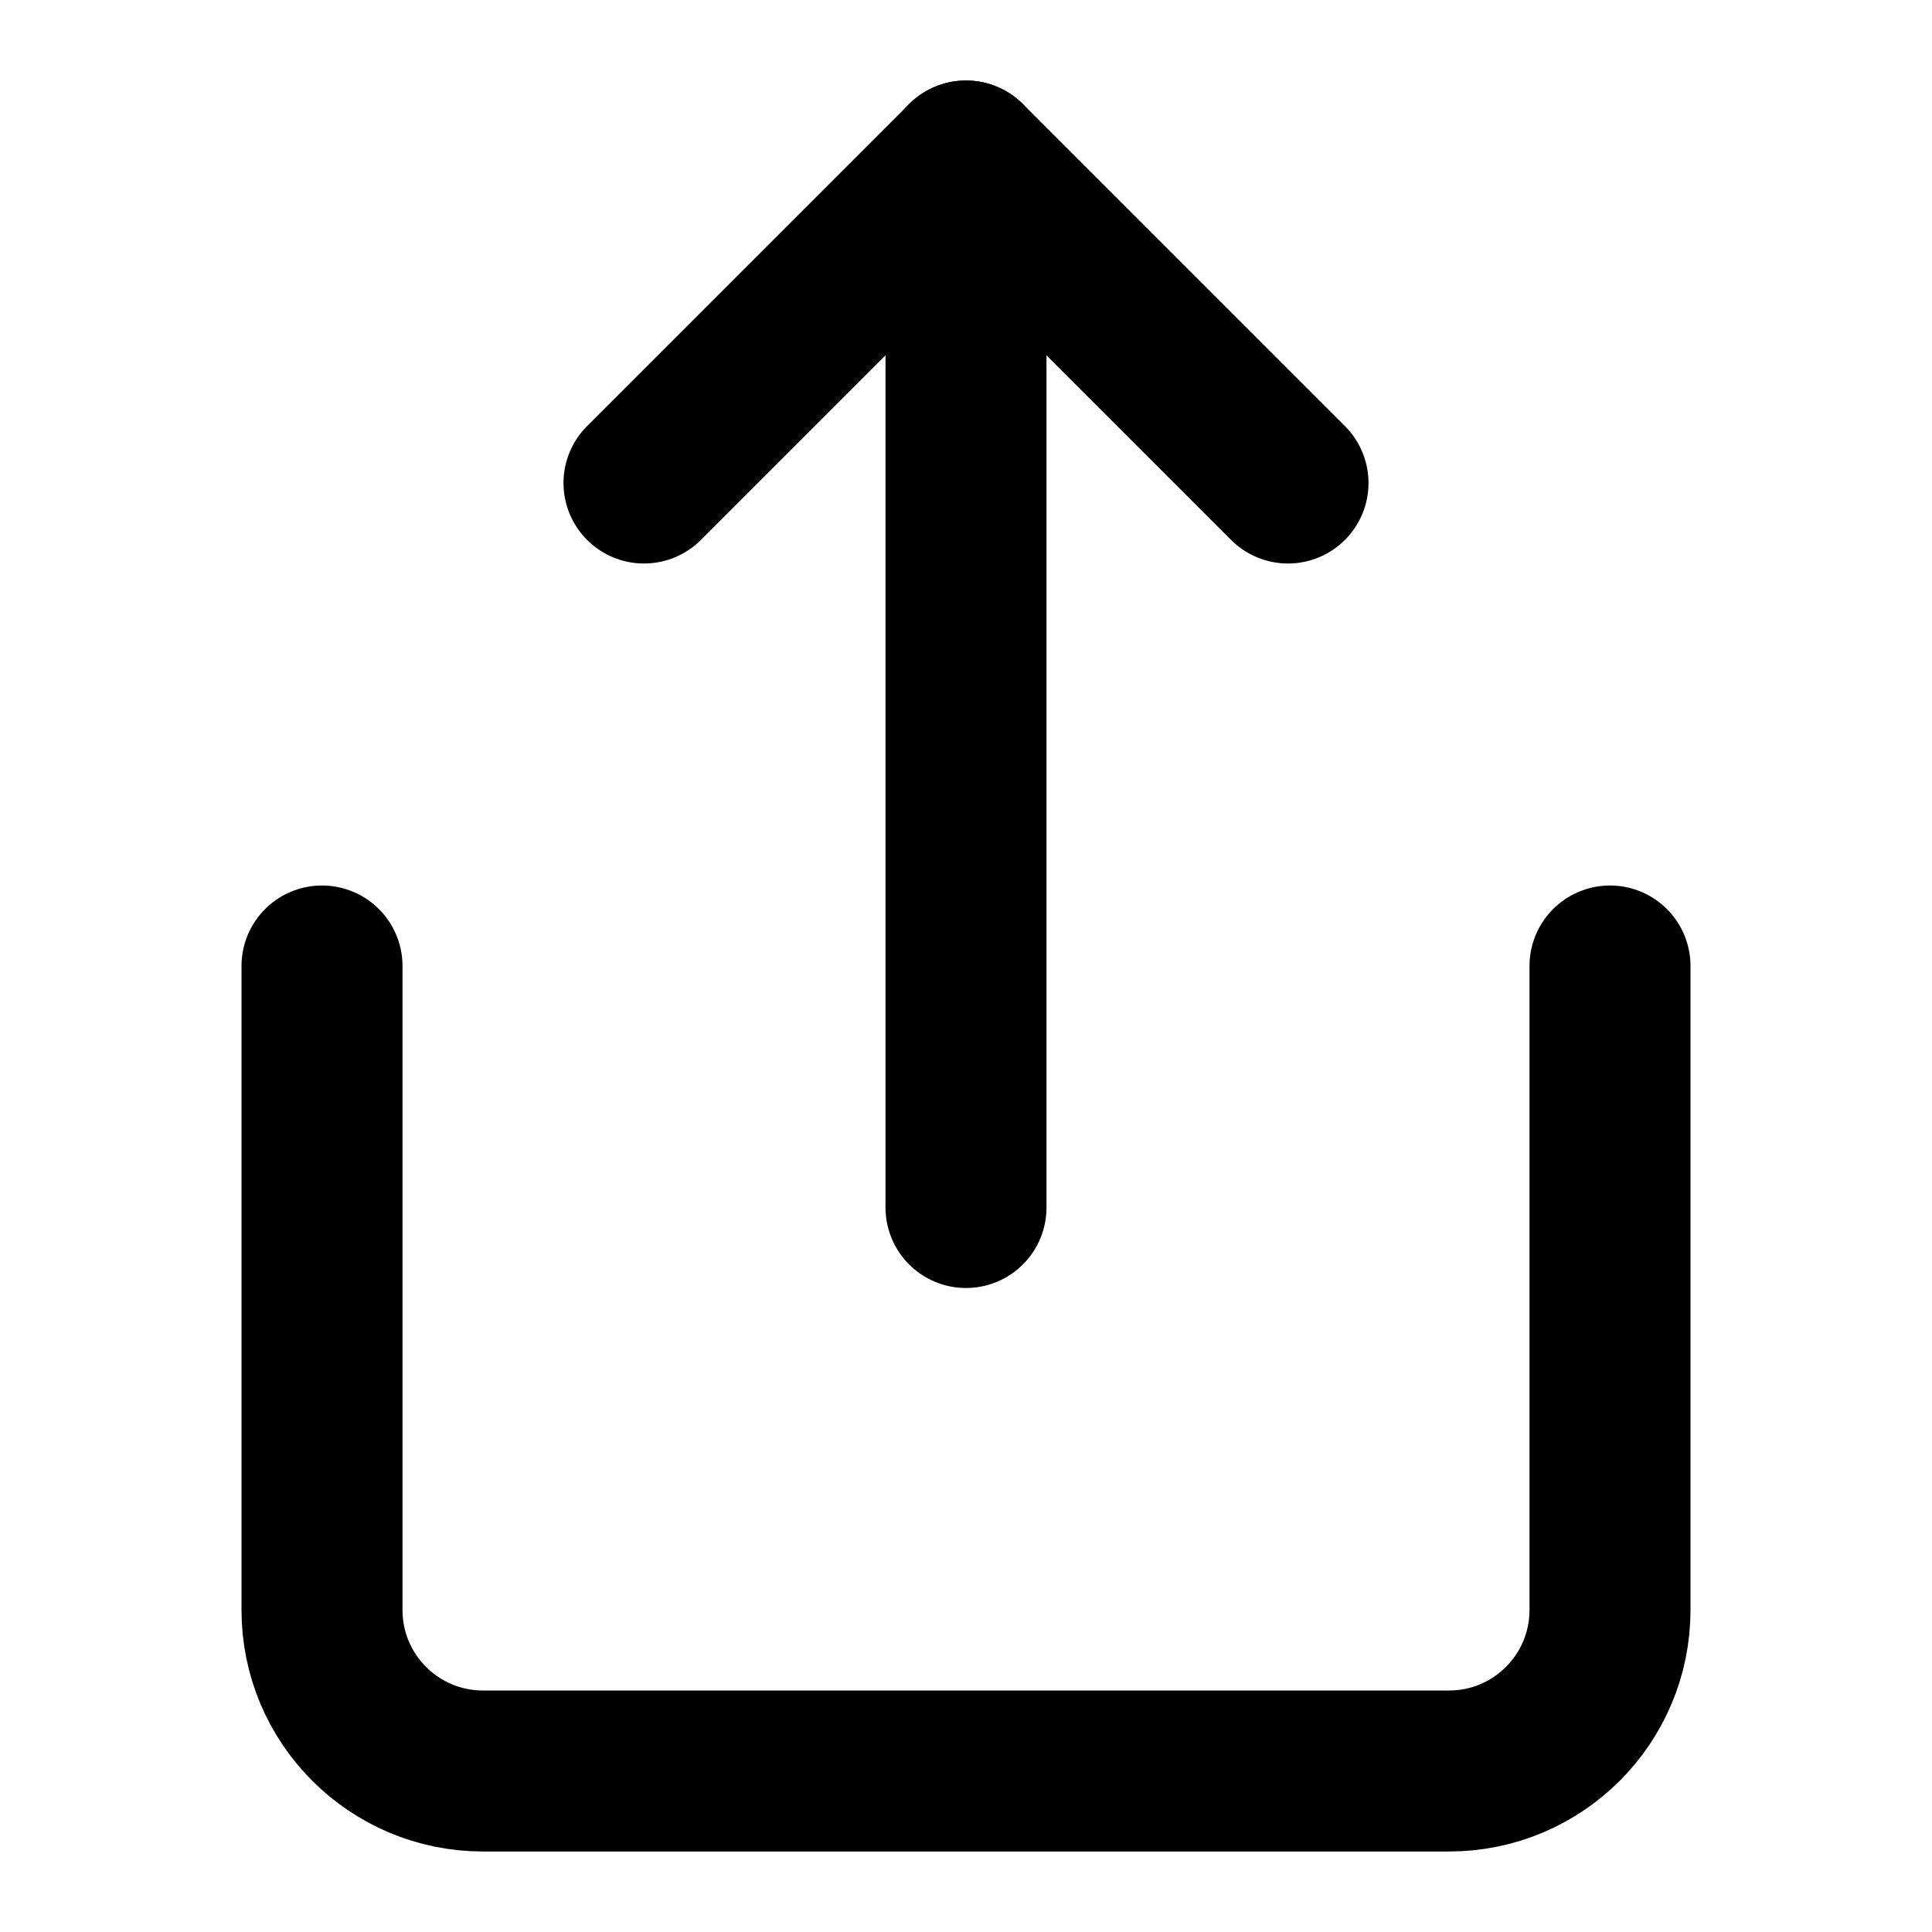
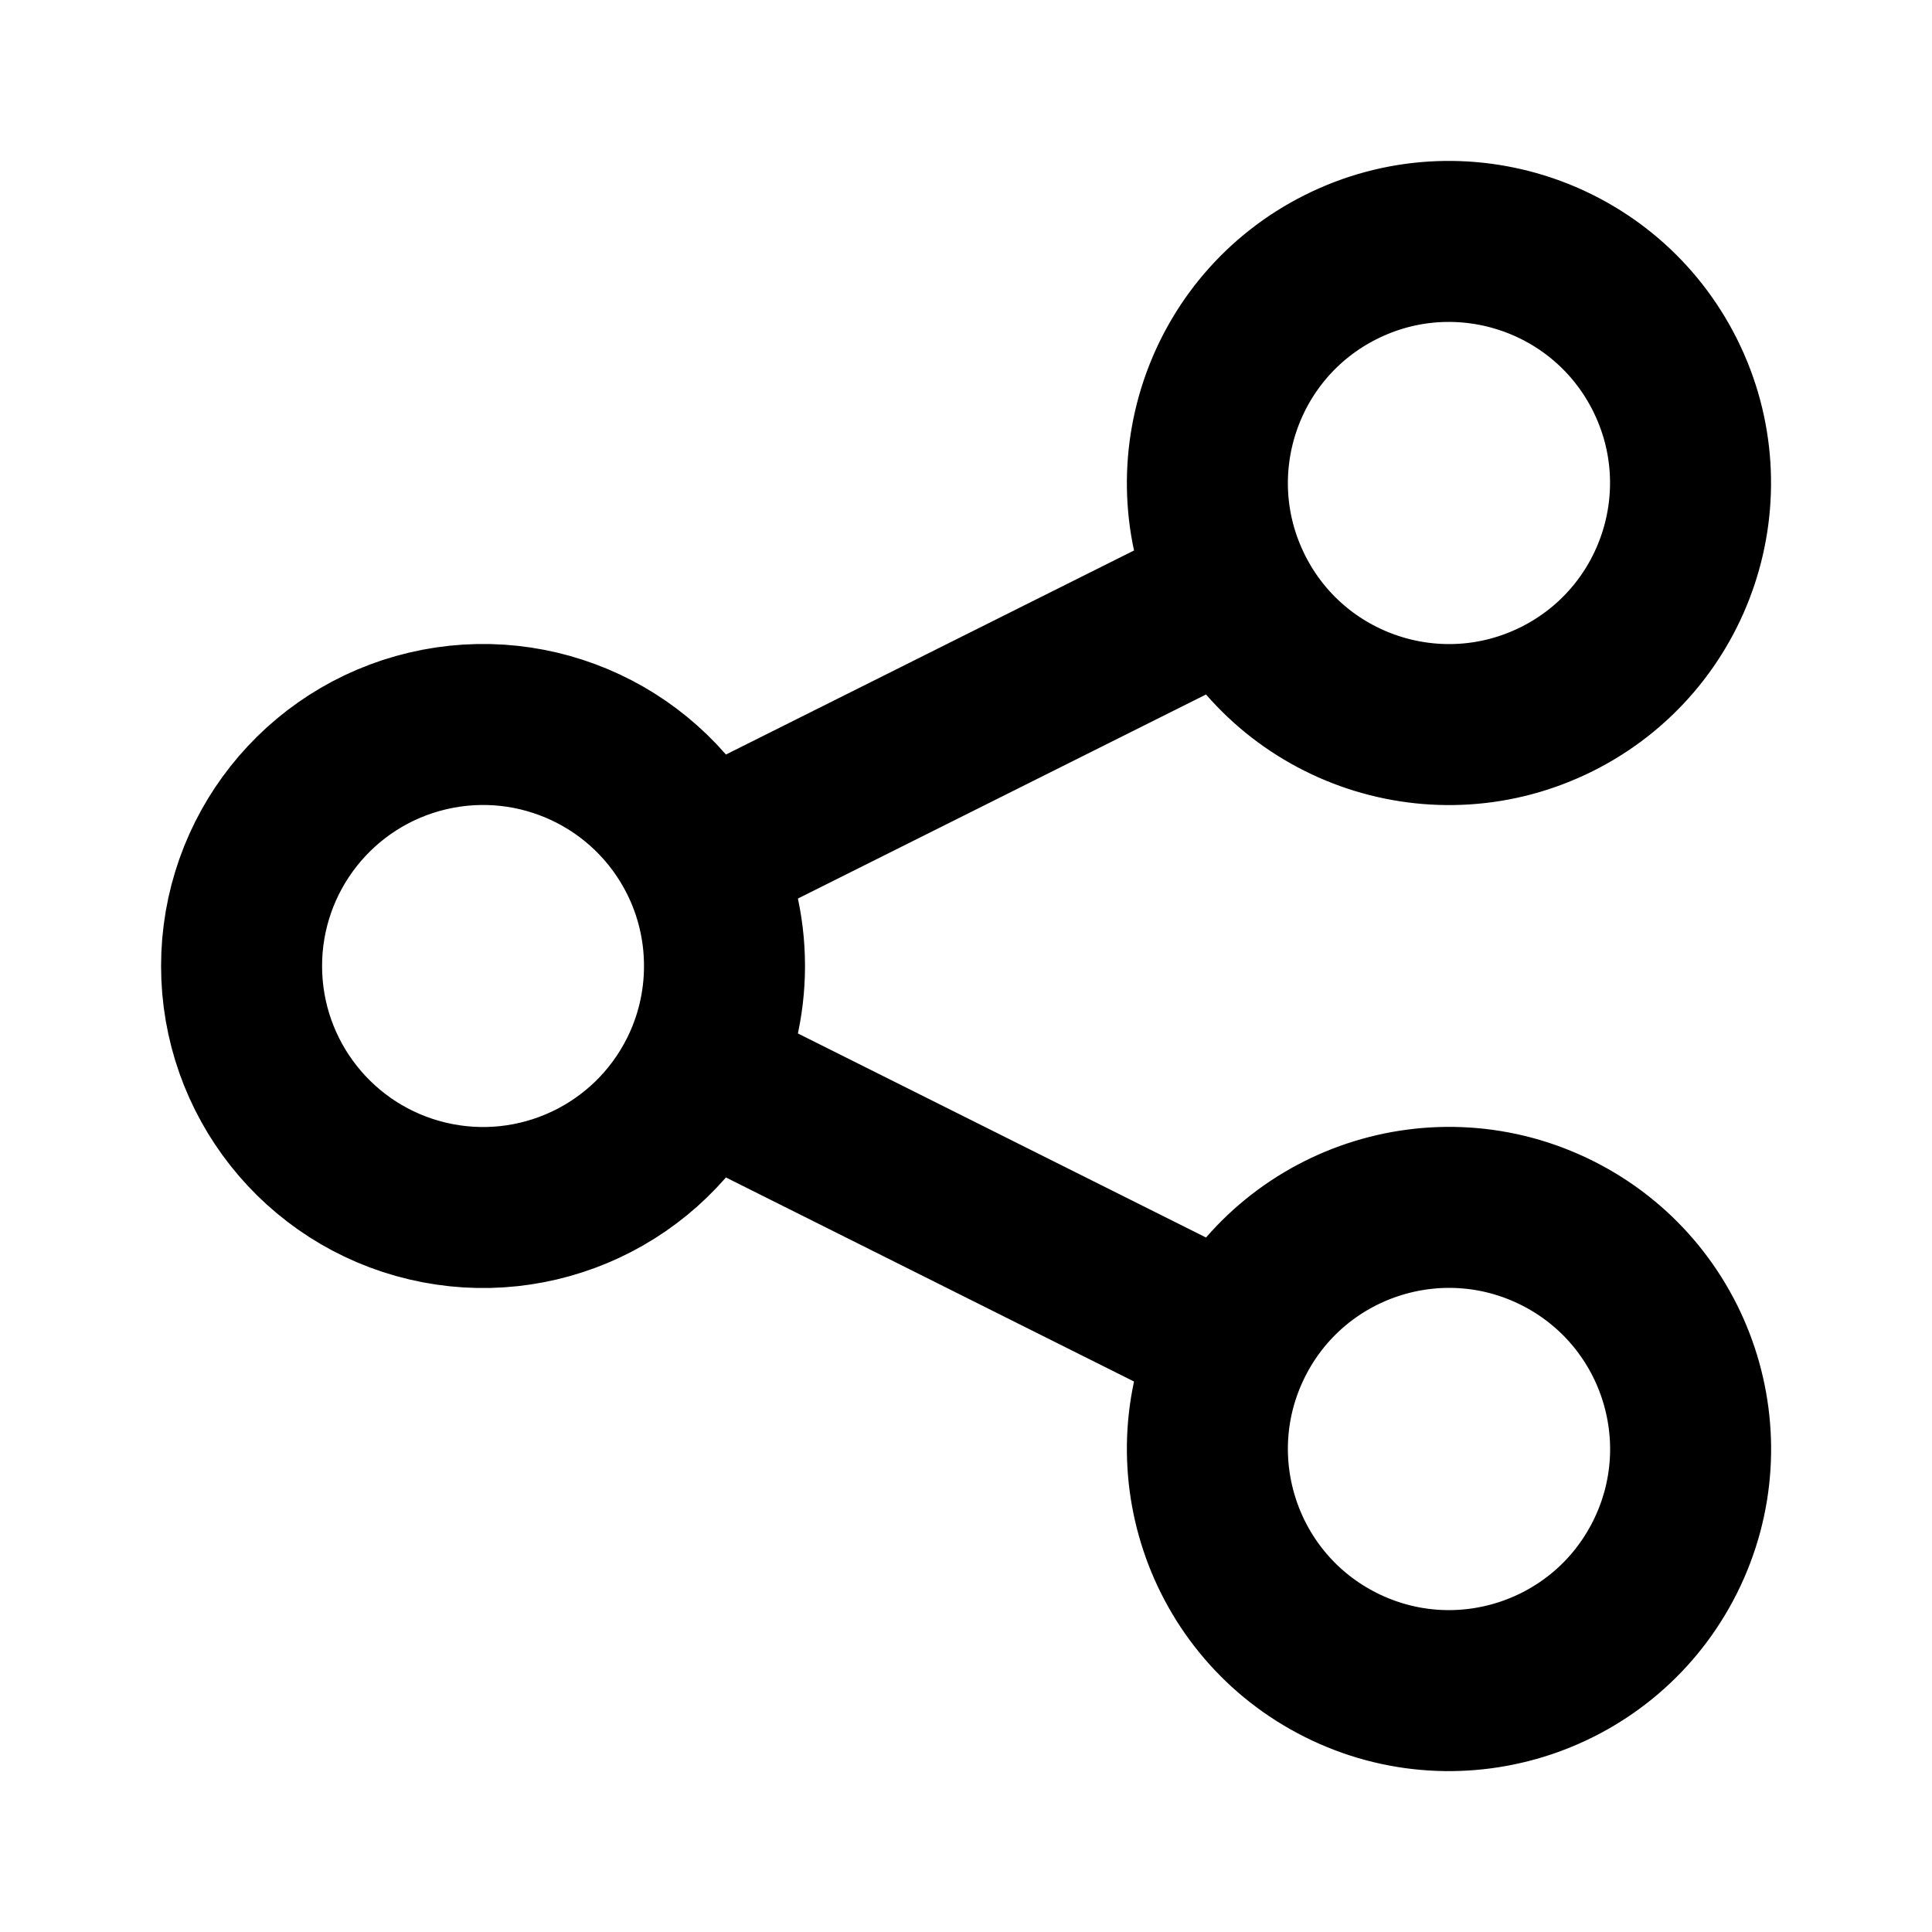
- <svg xmlns="http://www.w3.org/2000/svg" width="24" height="24" viewBox="0 0 24 24" fill="none" stroke="currentColor" stroke-width="2" stroke-linecap="round" stroke-linejoin="round">
-   <path d="M12 2v13" />
-   <path d="m16 6-4-4-4 4" />
-   <path d="M4 12v8a2 2 0 0 0 2 2h12a2 2 0 0 0 2-2v-8" />
+ <svg xmlns="http://www.w3.org/2000/svg" fill="none" viewBox="0 0 24 24" stroke="currentColor" stroke-width="2">
+   <path stroke-linecap="round" stroke-linejoin="round" d="M8.684 13.342C8.886 12.938 9 12.482 9 12c0-.482-.114-.938-.316-1.342m0 2.684a3 3 0 110-2.684m0 2.684l6.632 3.316m-6.632-6l6.632-3.316m0 0a3 3 0 105.367-2.684 3 3 0 00-5.367 2.684zm0 9.316a3 3 0 105.368 2.684 3 3 0 00-5.368-2.684z" />
</svg>
